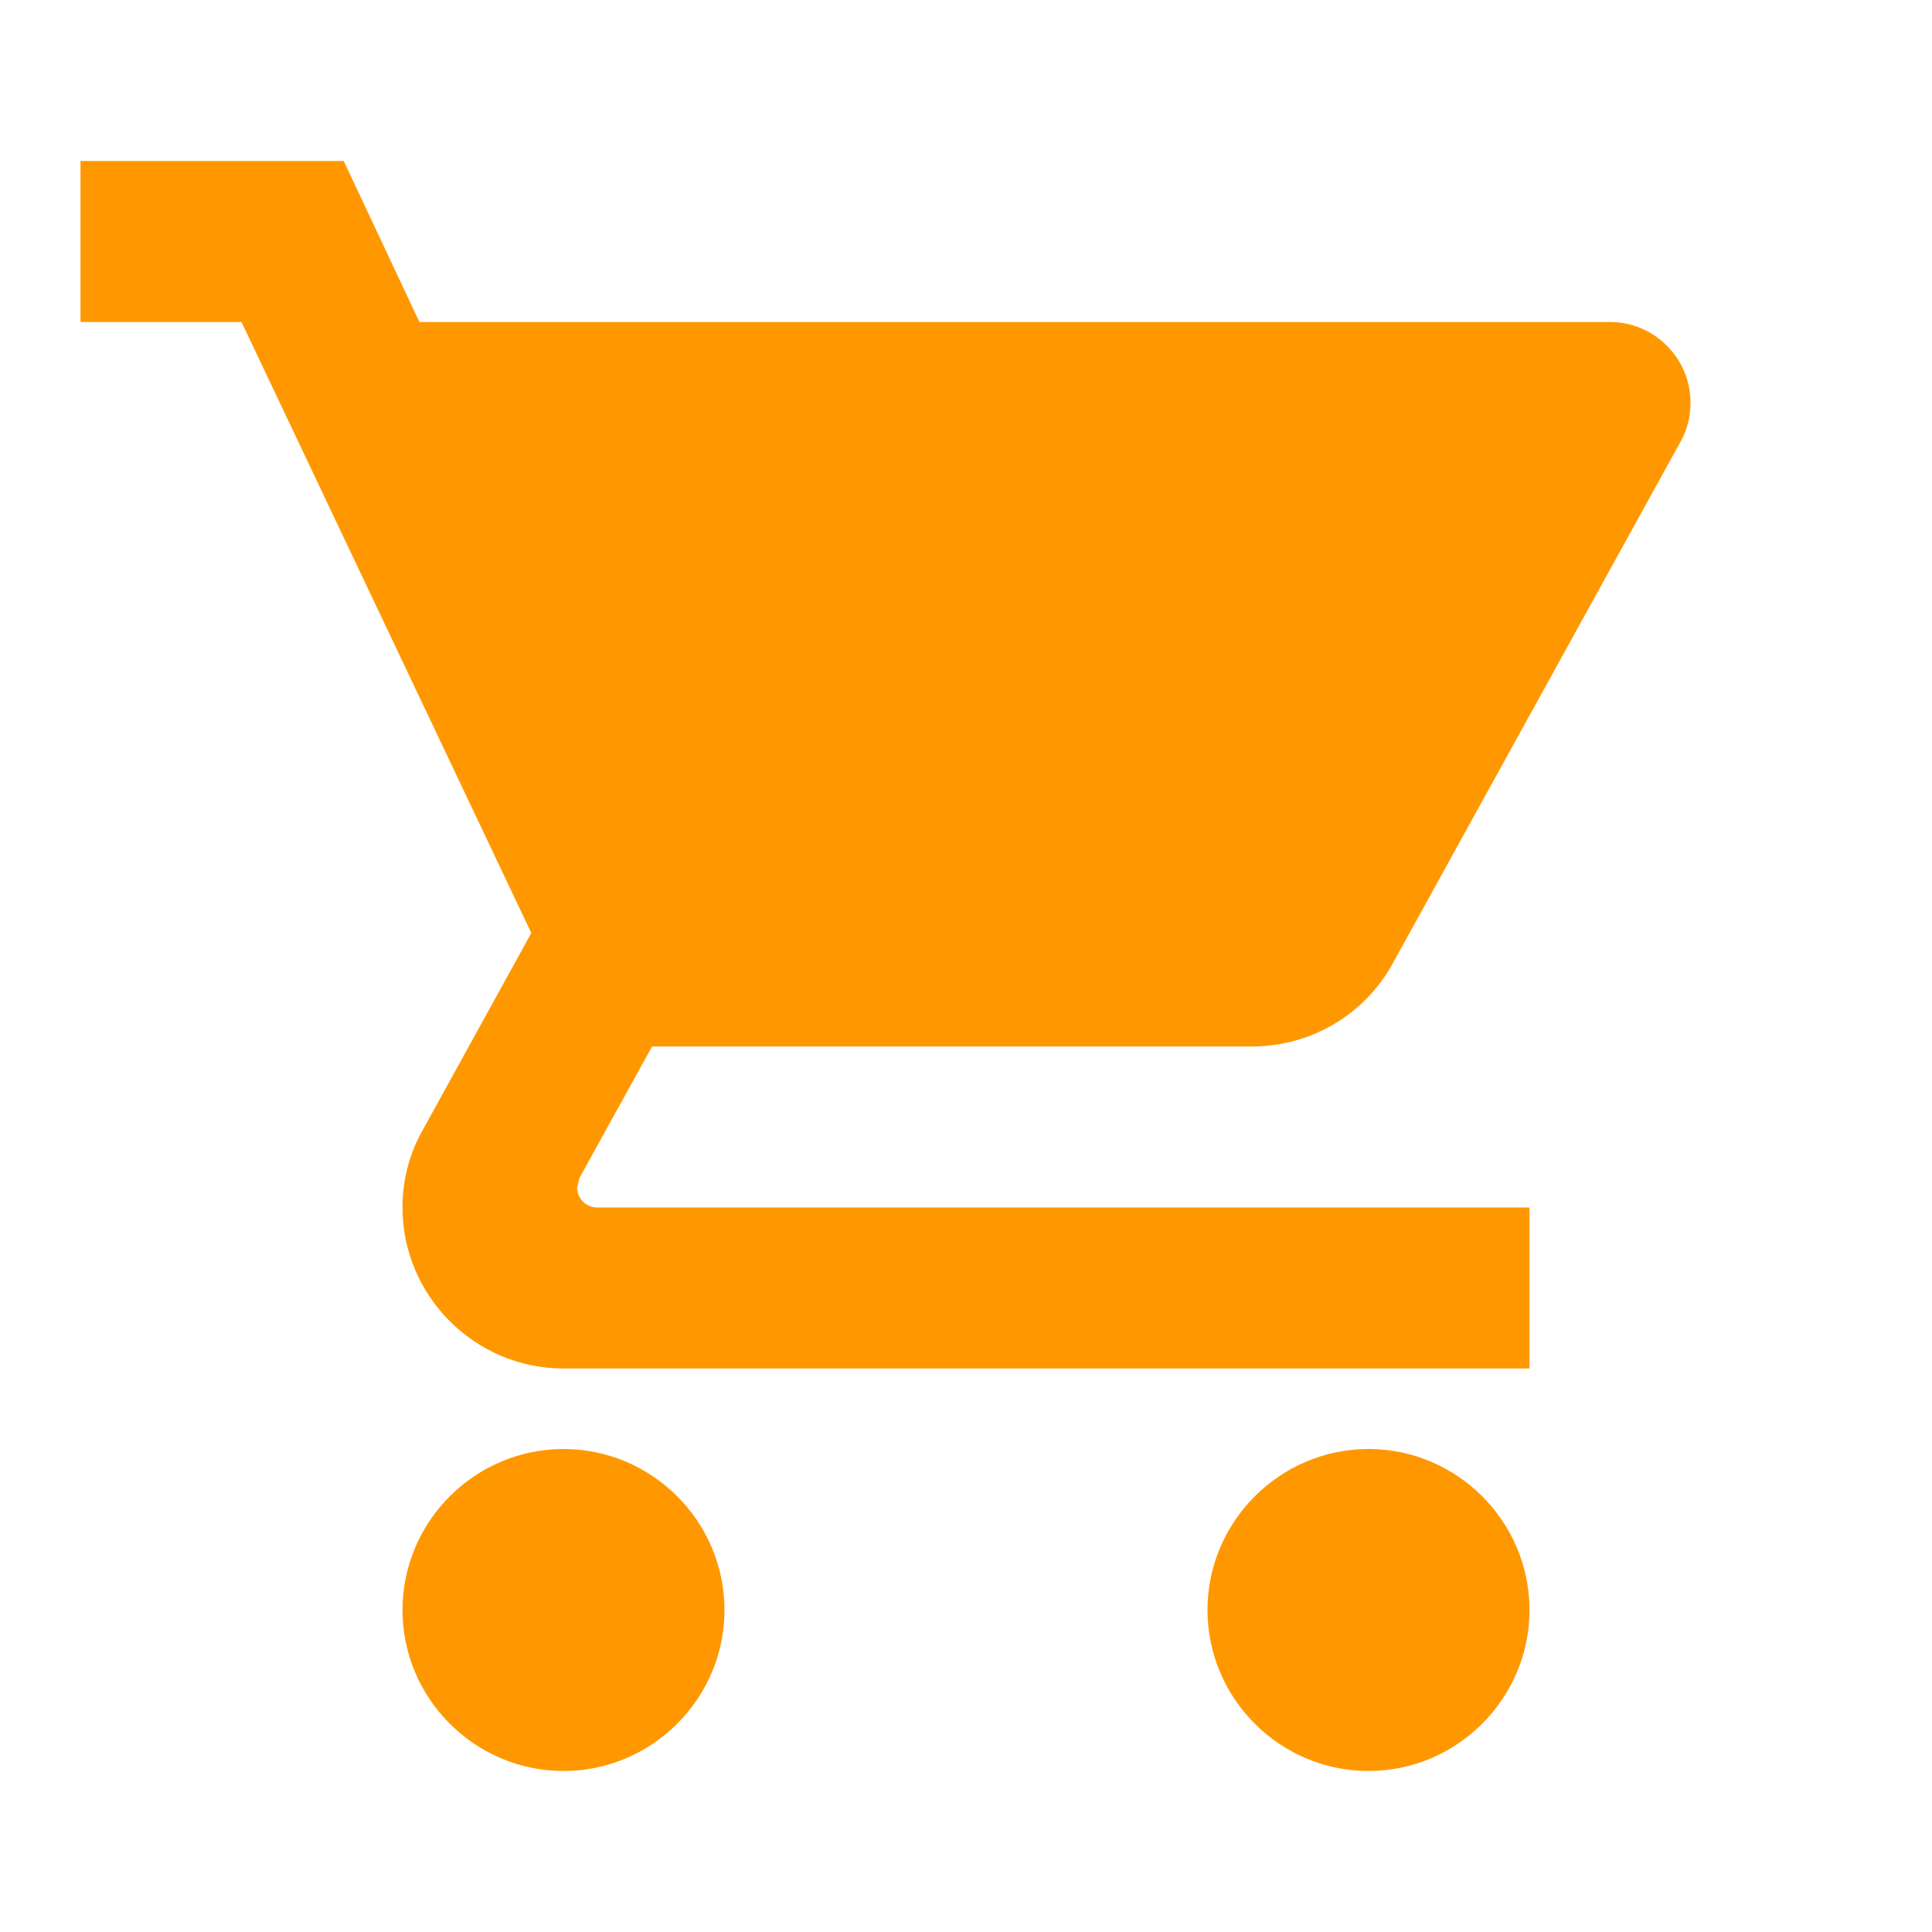
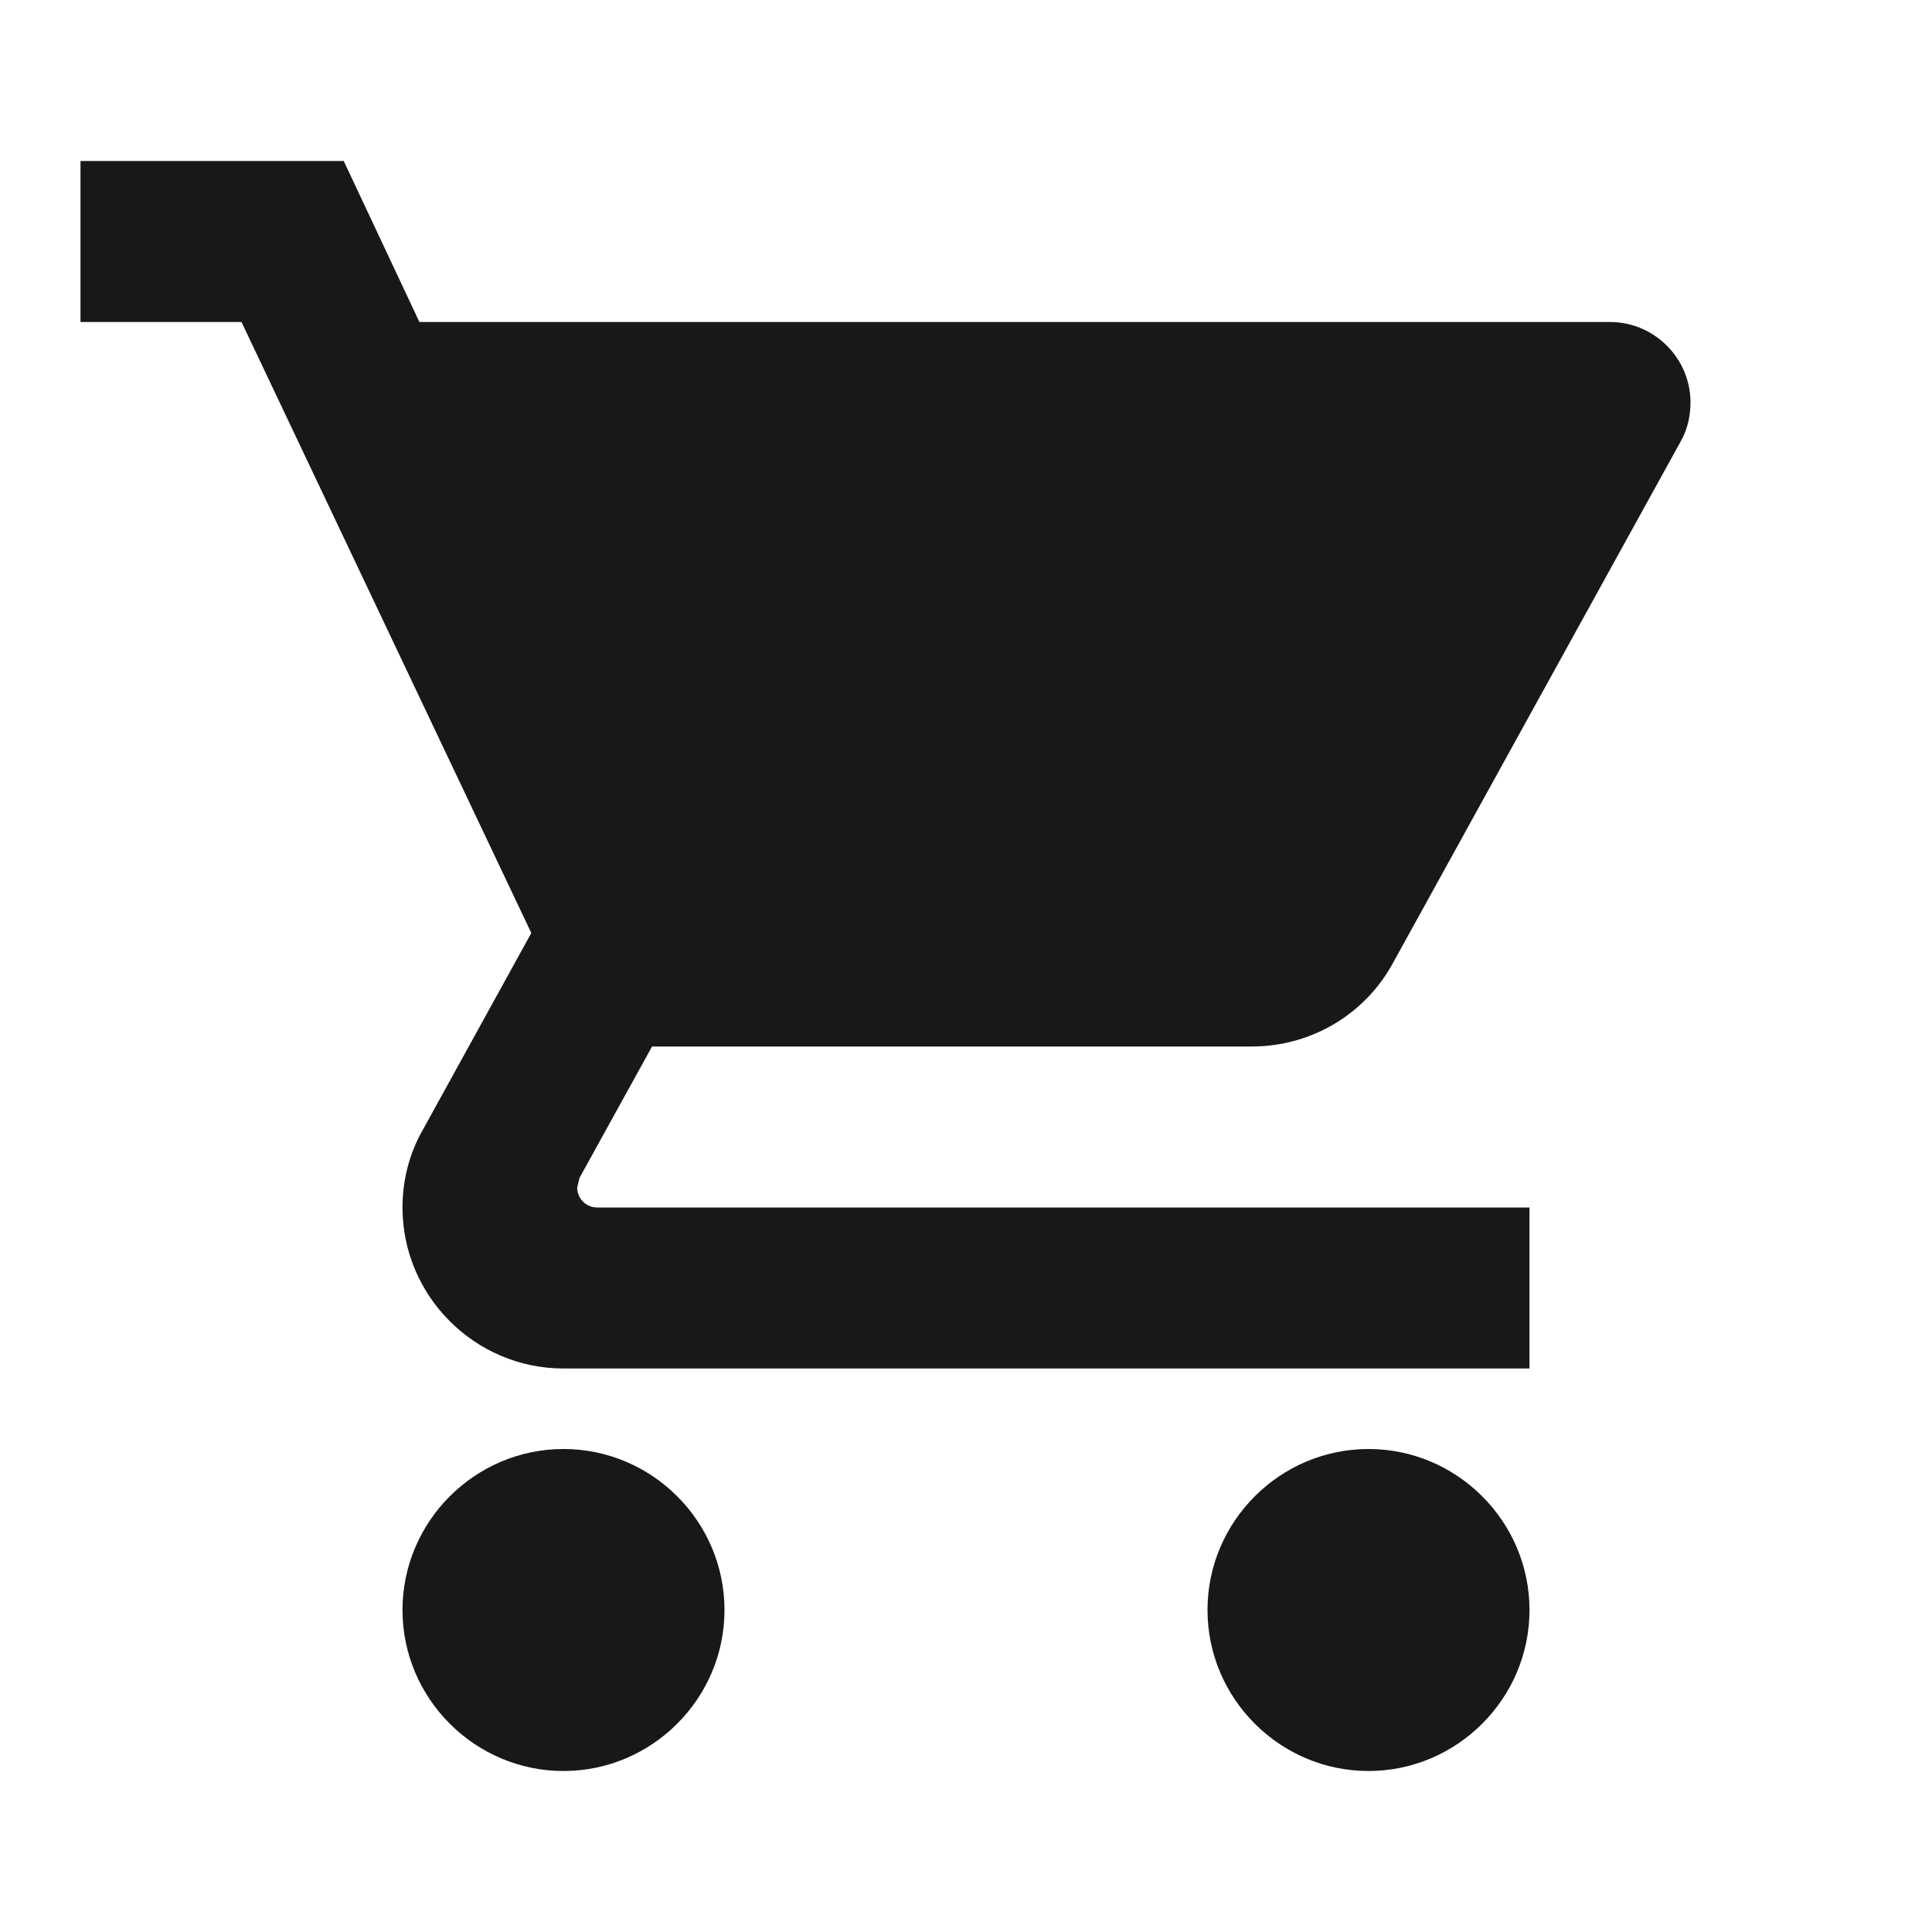
<svg xmlns="http://www.w3.org/2000/svg" viewBox="0 0 24 24" width="24" height="24">
-   <path fill="#FF9800" d="M7 18c-1.1 0-2 .9-2 2s.9 2 2 2 2-.9 2-2-.9-2-2-2zm10 0c-1.1 0-2 .9-2 2s.9 2 2 2 2-.9 2-2-.9-2-2-2zM1 2v2h2l3.6 7.59-1.35 2.45c-.16.28-.25.61-.25.96 0 1.1.9 2 2 2h12v-2H7.42c-.14 0-.25-.11-.25-.25l.03-.12.9-1.63h7.45c.75 0 1.41-.41 1.75-1.03l3.58-6.49c.08-.14.12-.31.12-.48 0-.55-.45-1-1-1H5.21l-.94-2H1z" />
+   <path fill="#18181B" d="M7 18c-1.1 0-2 .9-2 2s.9 2 2 2 2-.9 2-2-.9-2-2-2zm10 0c-1.1 0-2 .9-2 2s.9 2 2 2 2-.9 2-2-.9-2-2-2zM1 2v2h2l3.6 7.59-1.35 2.45c-.16.28-.25.61-.25.96 0 1.1.9 2 2 2h12v-2H7.42c-.14 0-.25-.11-.25-.25l.03-.12.9-1.63h7.45c.75 0 1.41-.41 1.75-1.03l3.58-6.49c.08-.14.12-.31.12-.48 0-.55-.45-1-1-1H5.21l-.94-2H1z" />
</svg>
